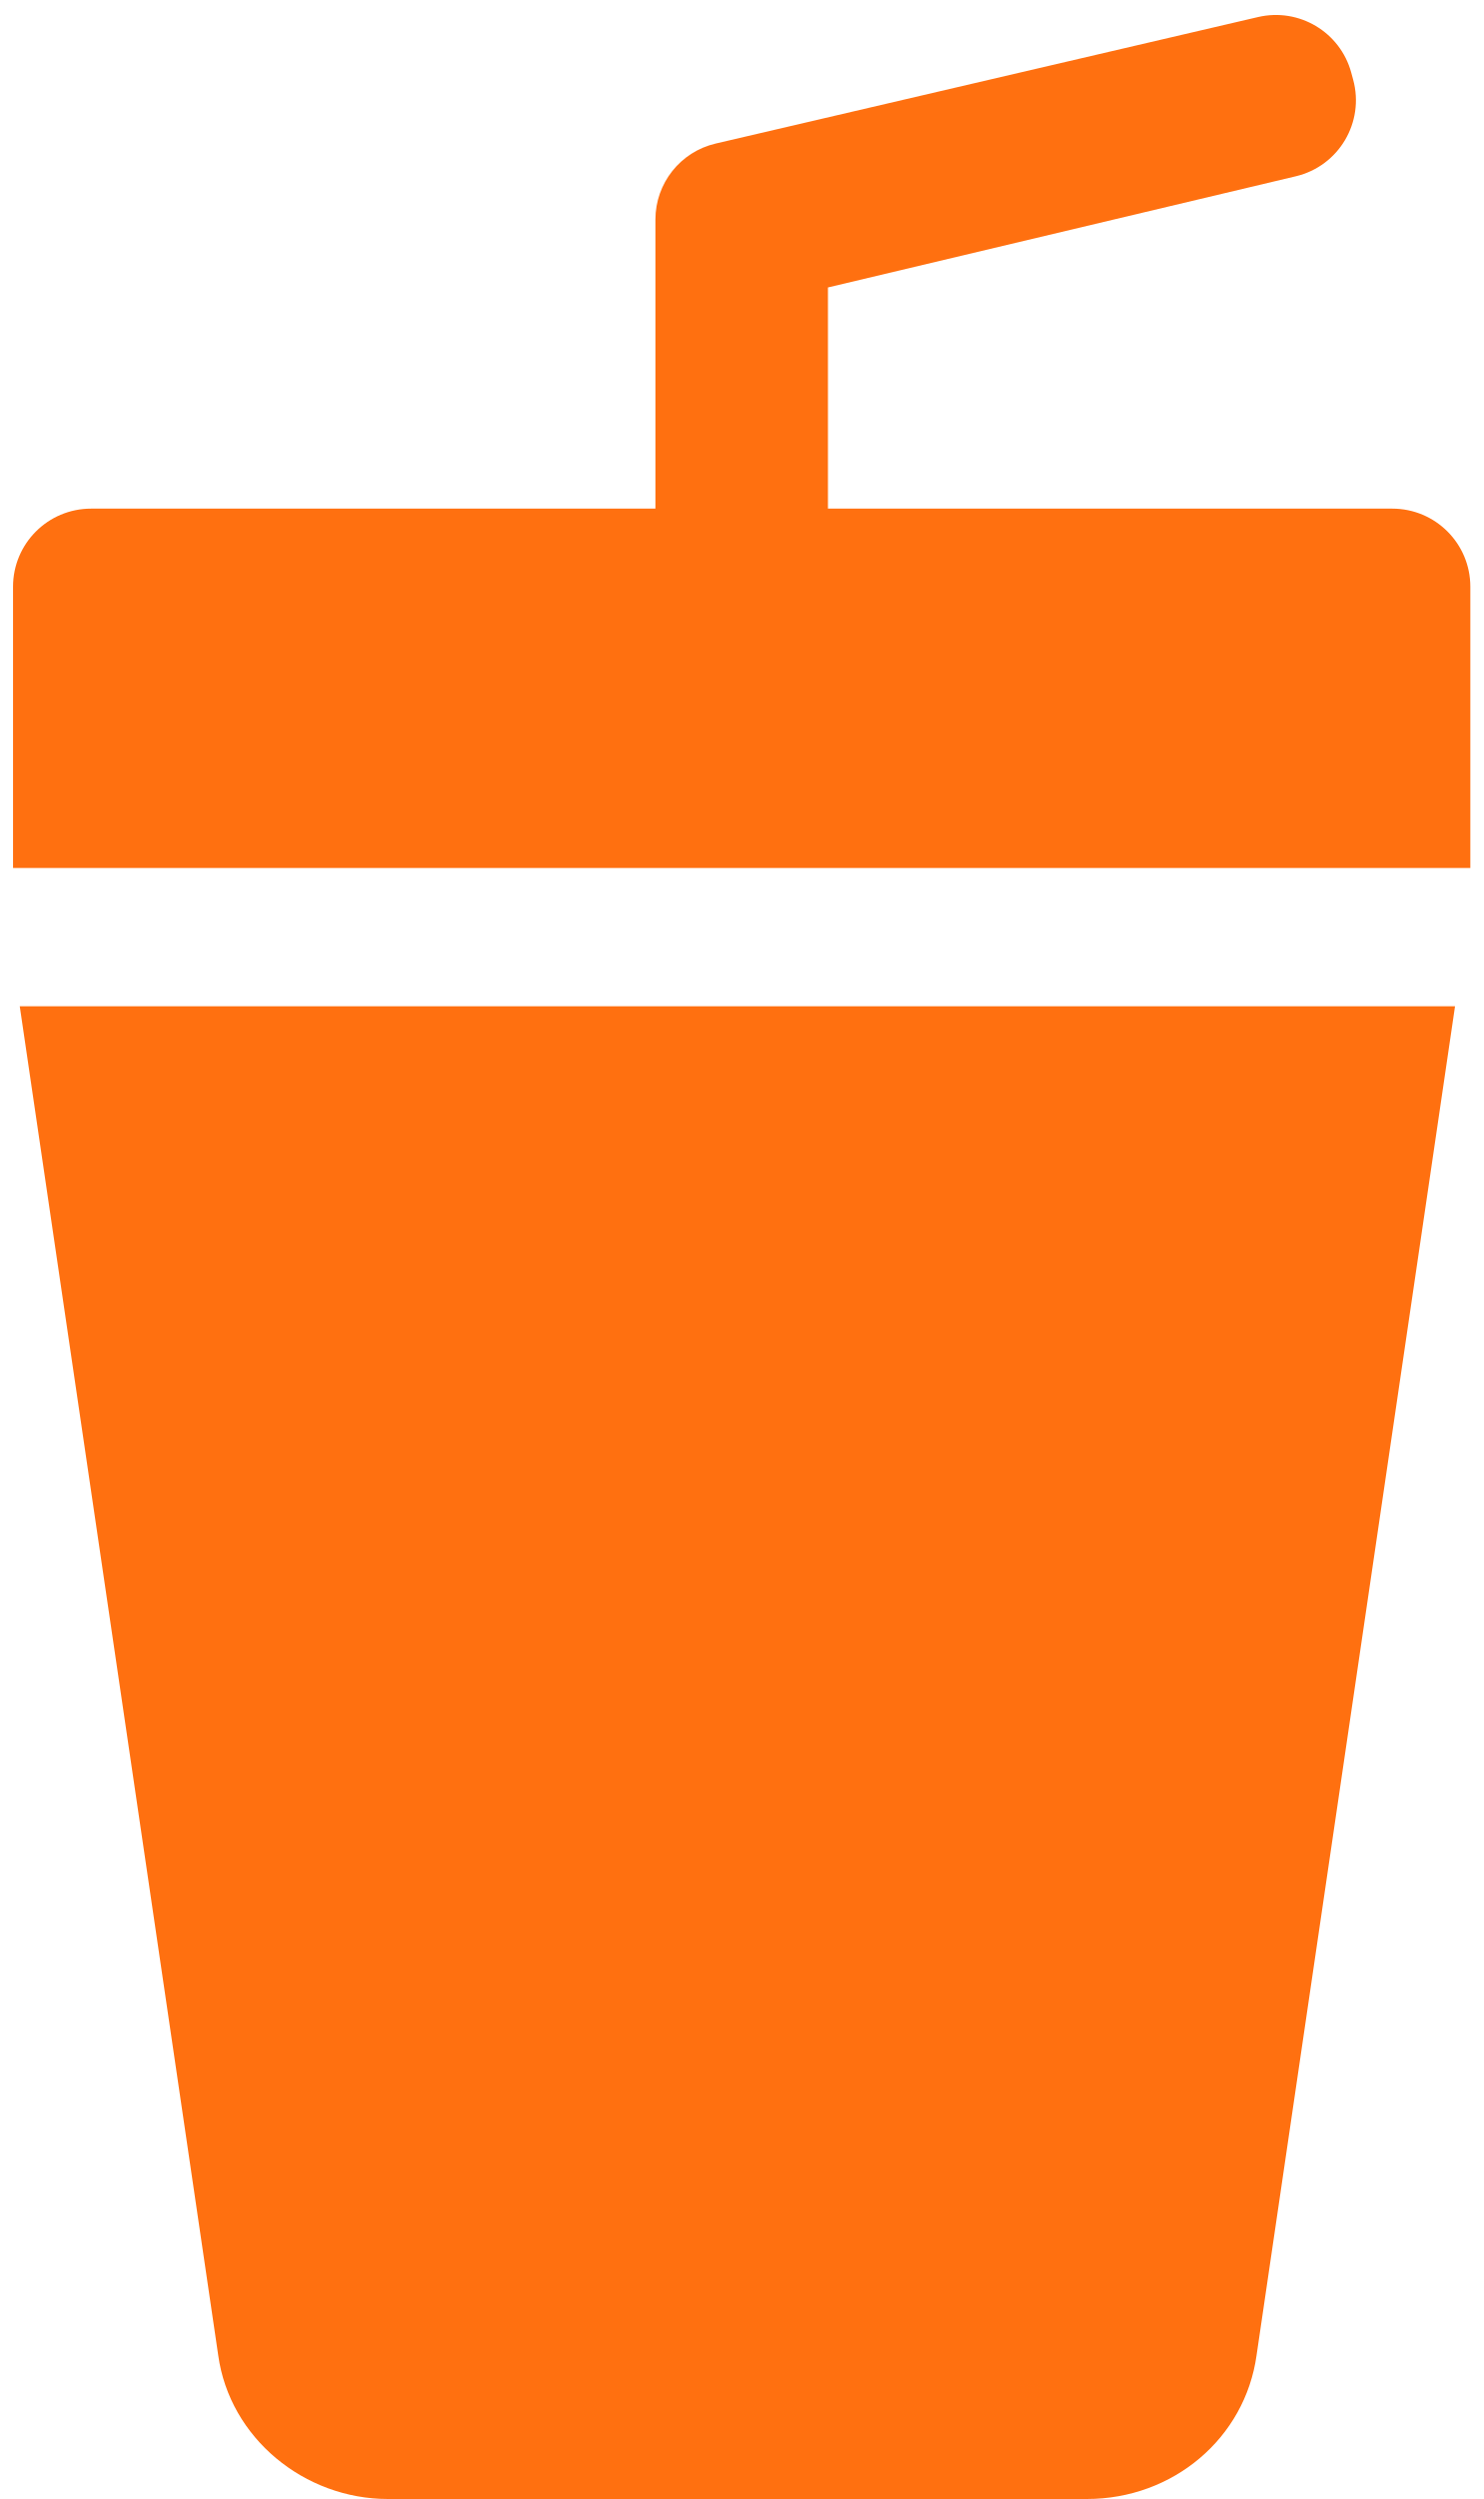
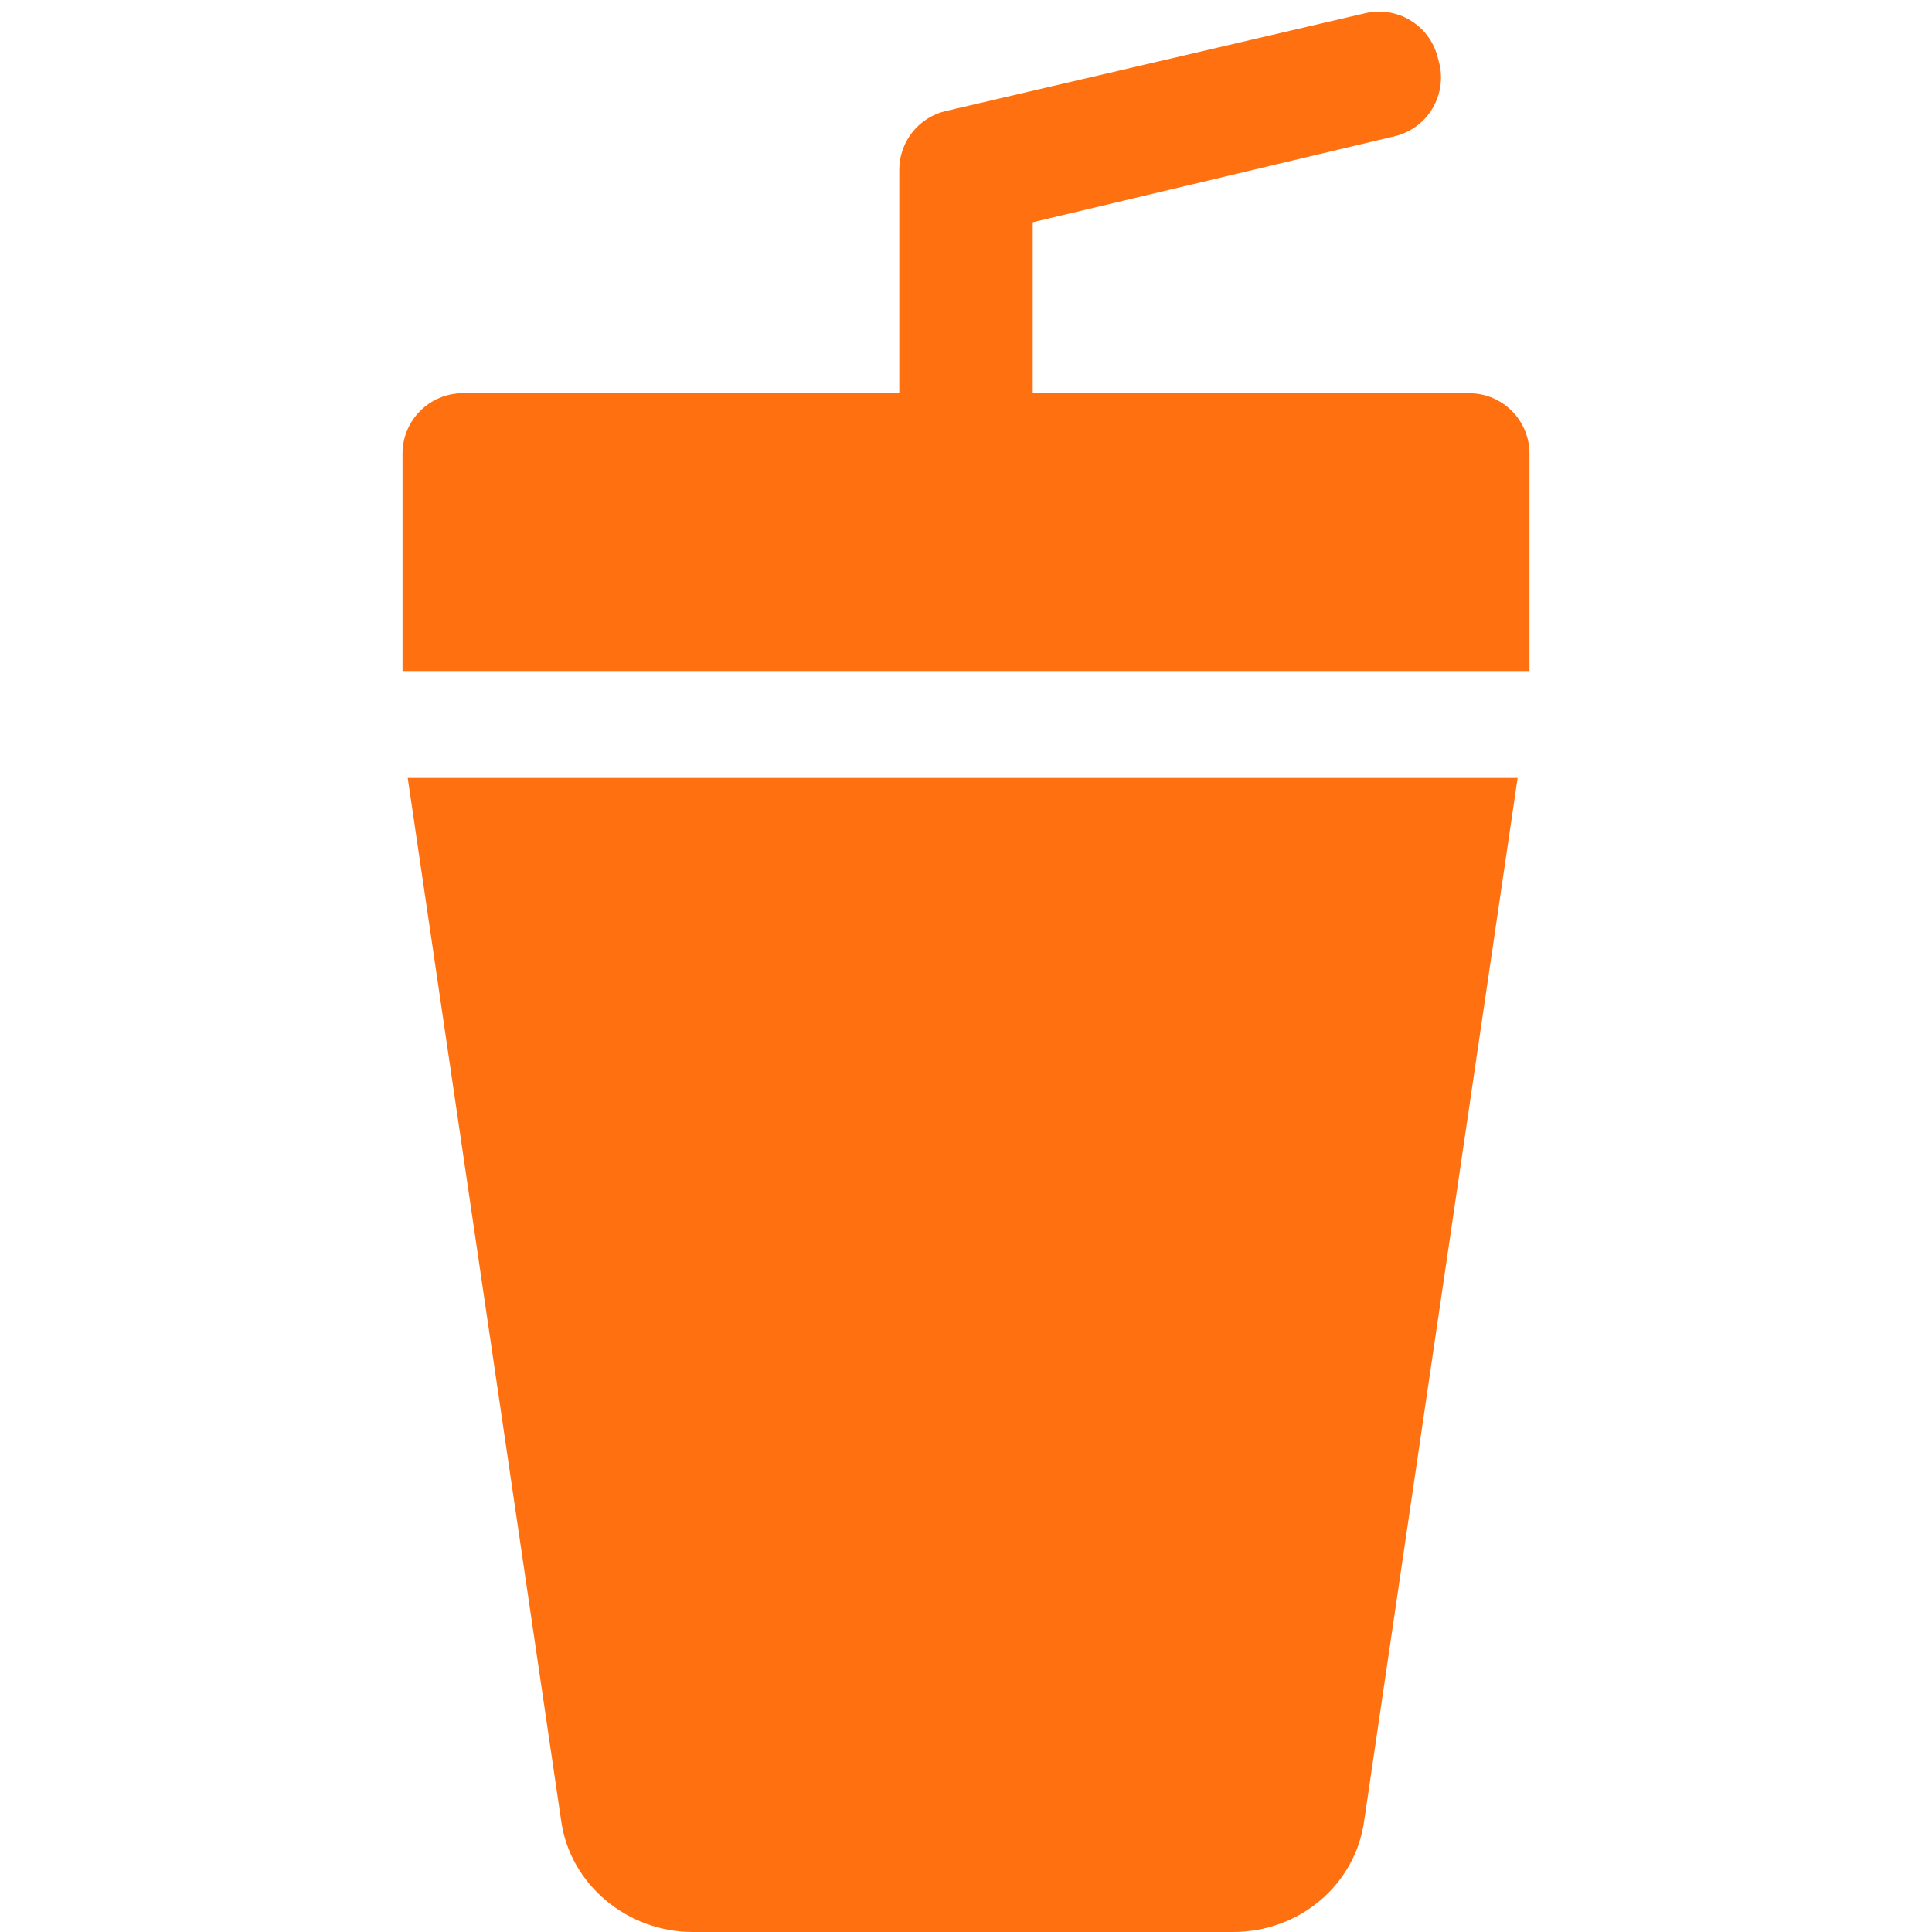
- <svg xmlns="http://www.w3.org/2000/svg" width="19" height="32" viewBox="0 0 19 32" fill="none">
+ <svg xmlns="http://www.w3.org/2000/svg" width="32" height="32" viewBox="0 0 19 32" fill="none">
  <path d="M10.605 6.513V3.681L16.599 2.257C17.149 2.126 17.481 1.565 17.332 1.02L17.307 0.928C17.165 0.41 16.639 0.096 16.115 0.218L9.168 1.838C8.715 1.943 8.395 2.347 8.395 2.811V6.513H1.167C0.614 6.513 0.167 6.961 0.167 7.513V11.115H18.833V7.513C18.833 6.961 18.386 6.513 17.833 6.513H10.605Z" fill="#FF7010" />
  <path d="M0.253 12.885L2.795 30.159C2.942 31.221 3.9 32 4.968 32H13.921C15.026 32 15.947 31.221 16.095 30.159L18.637 12.885H0.253Z" fill="#FF7010" />
</svg>
